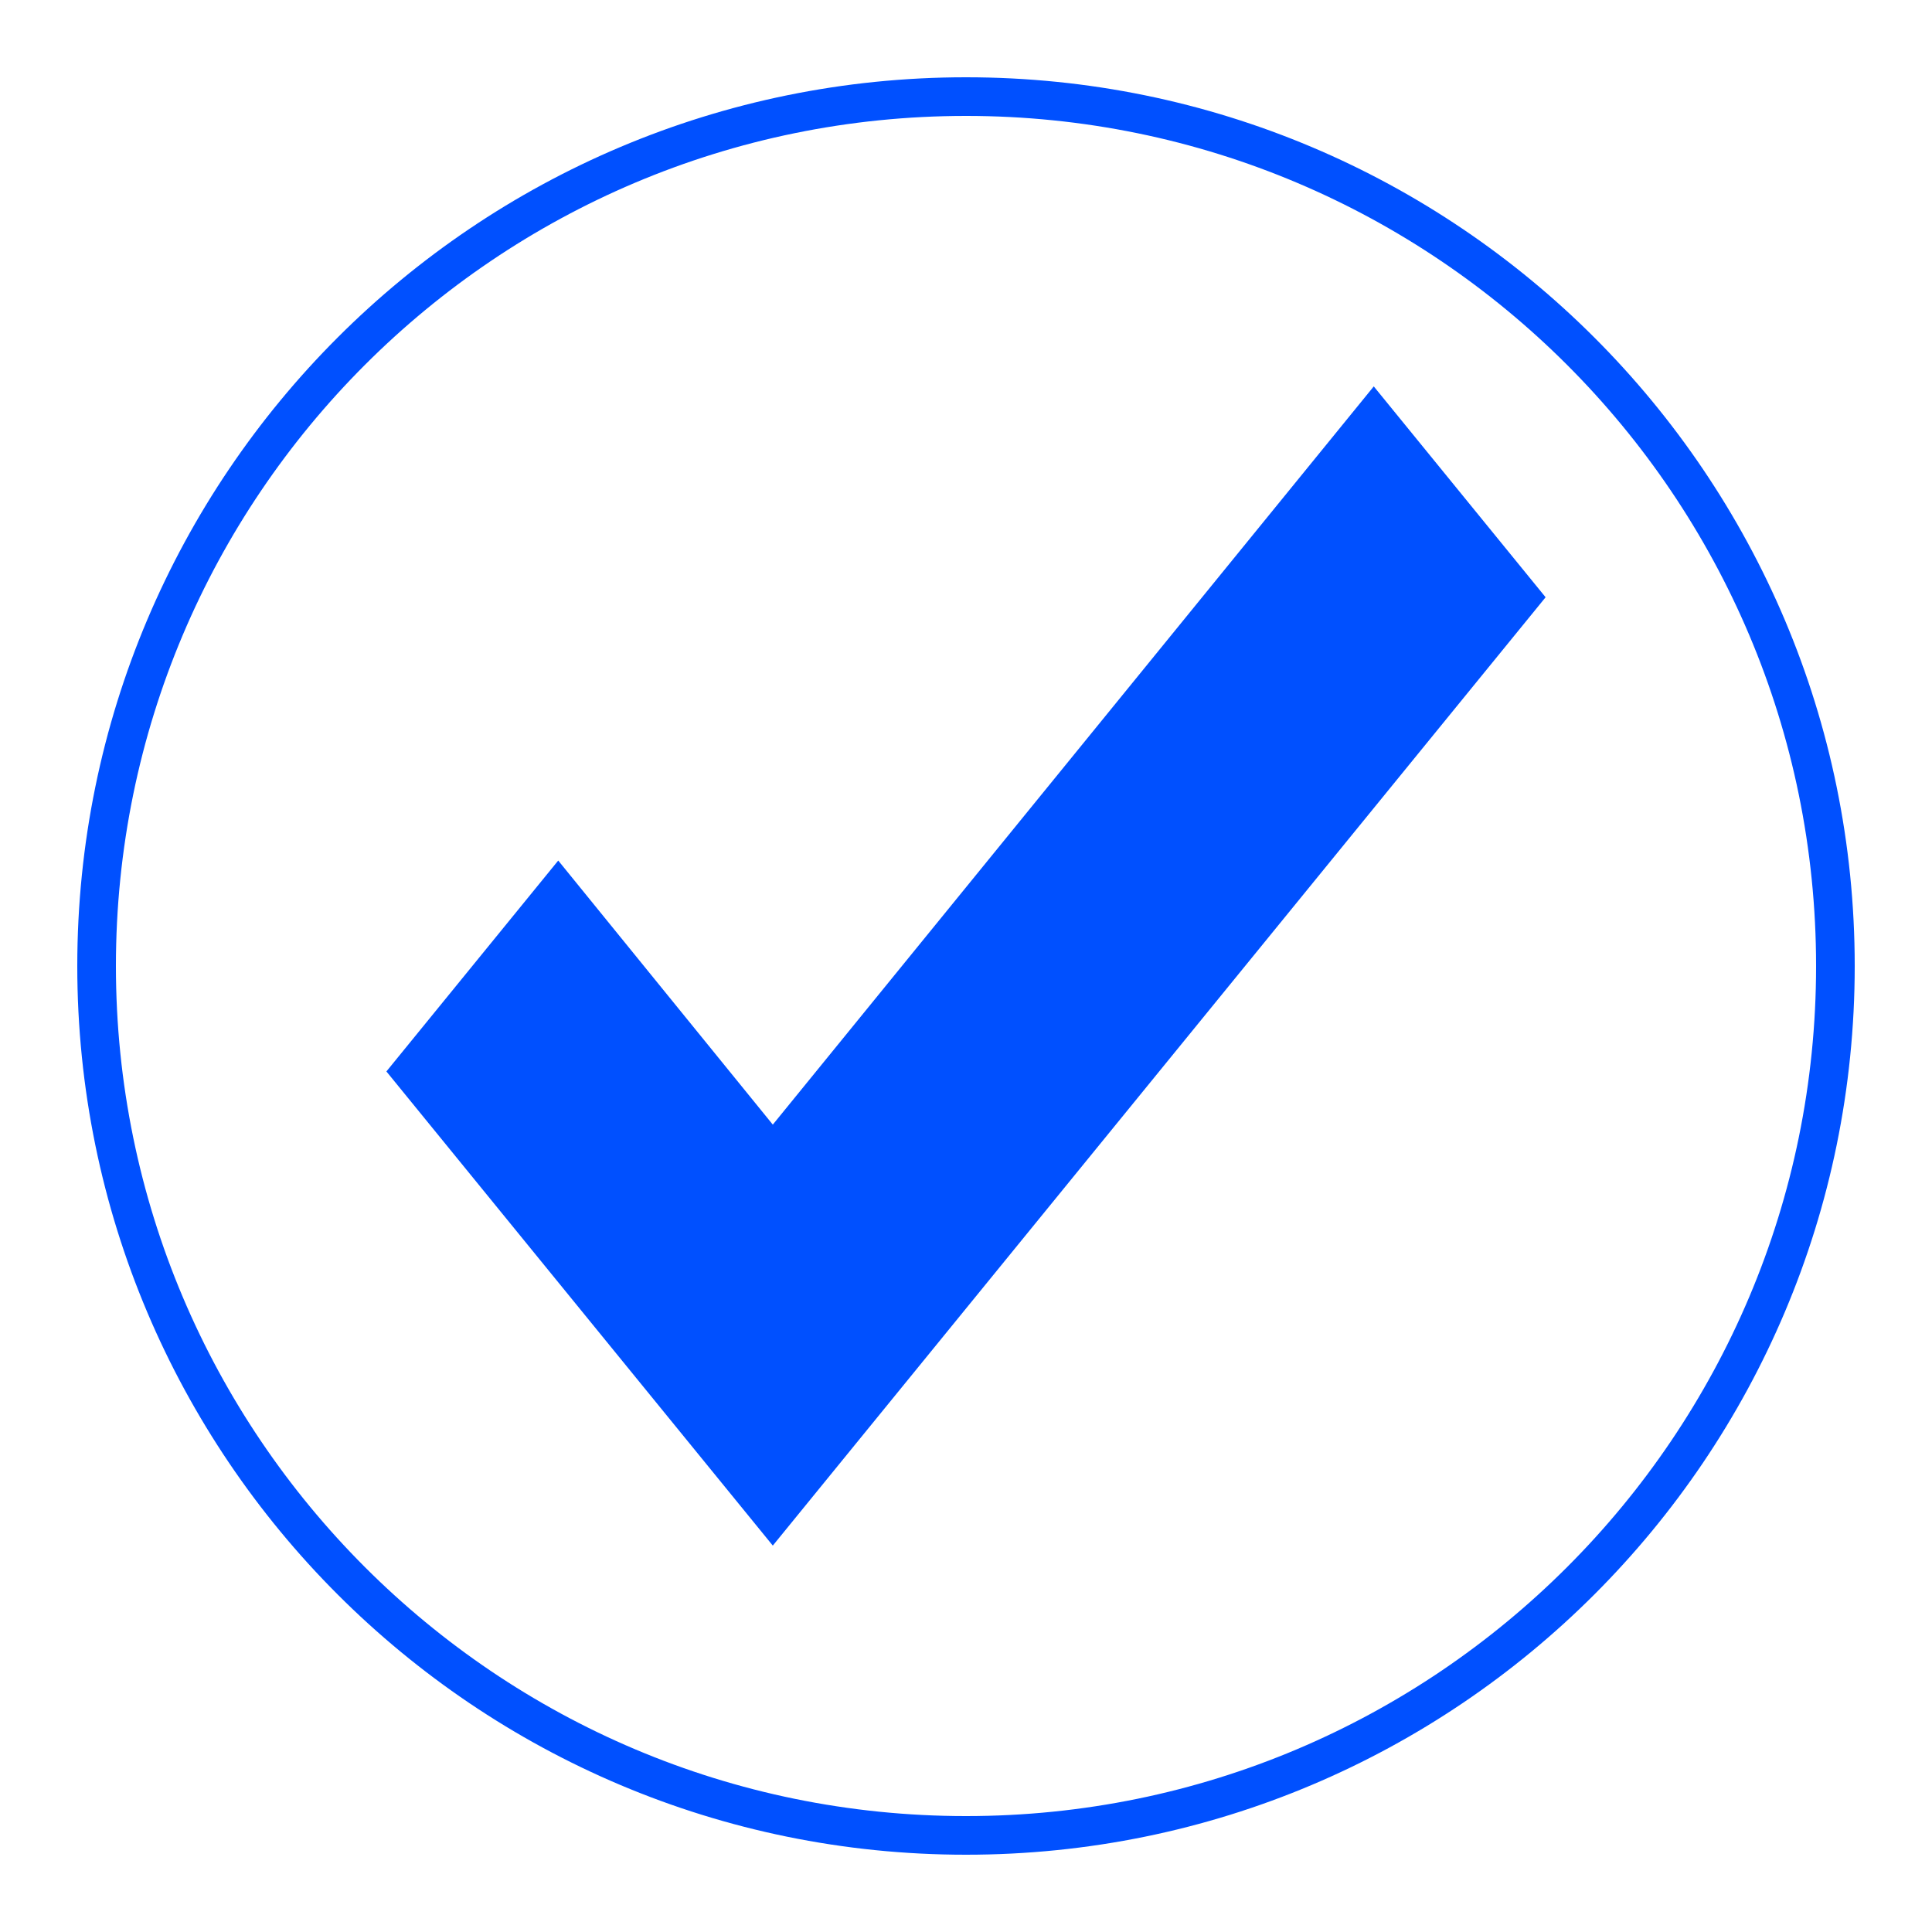
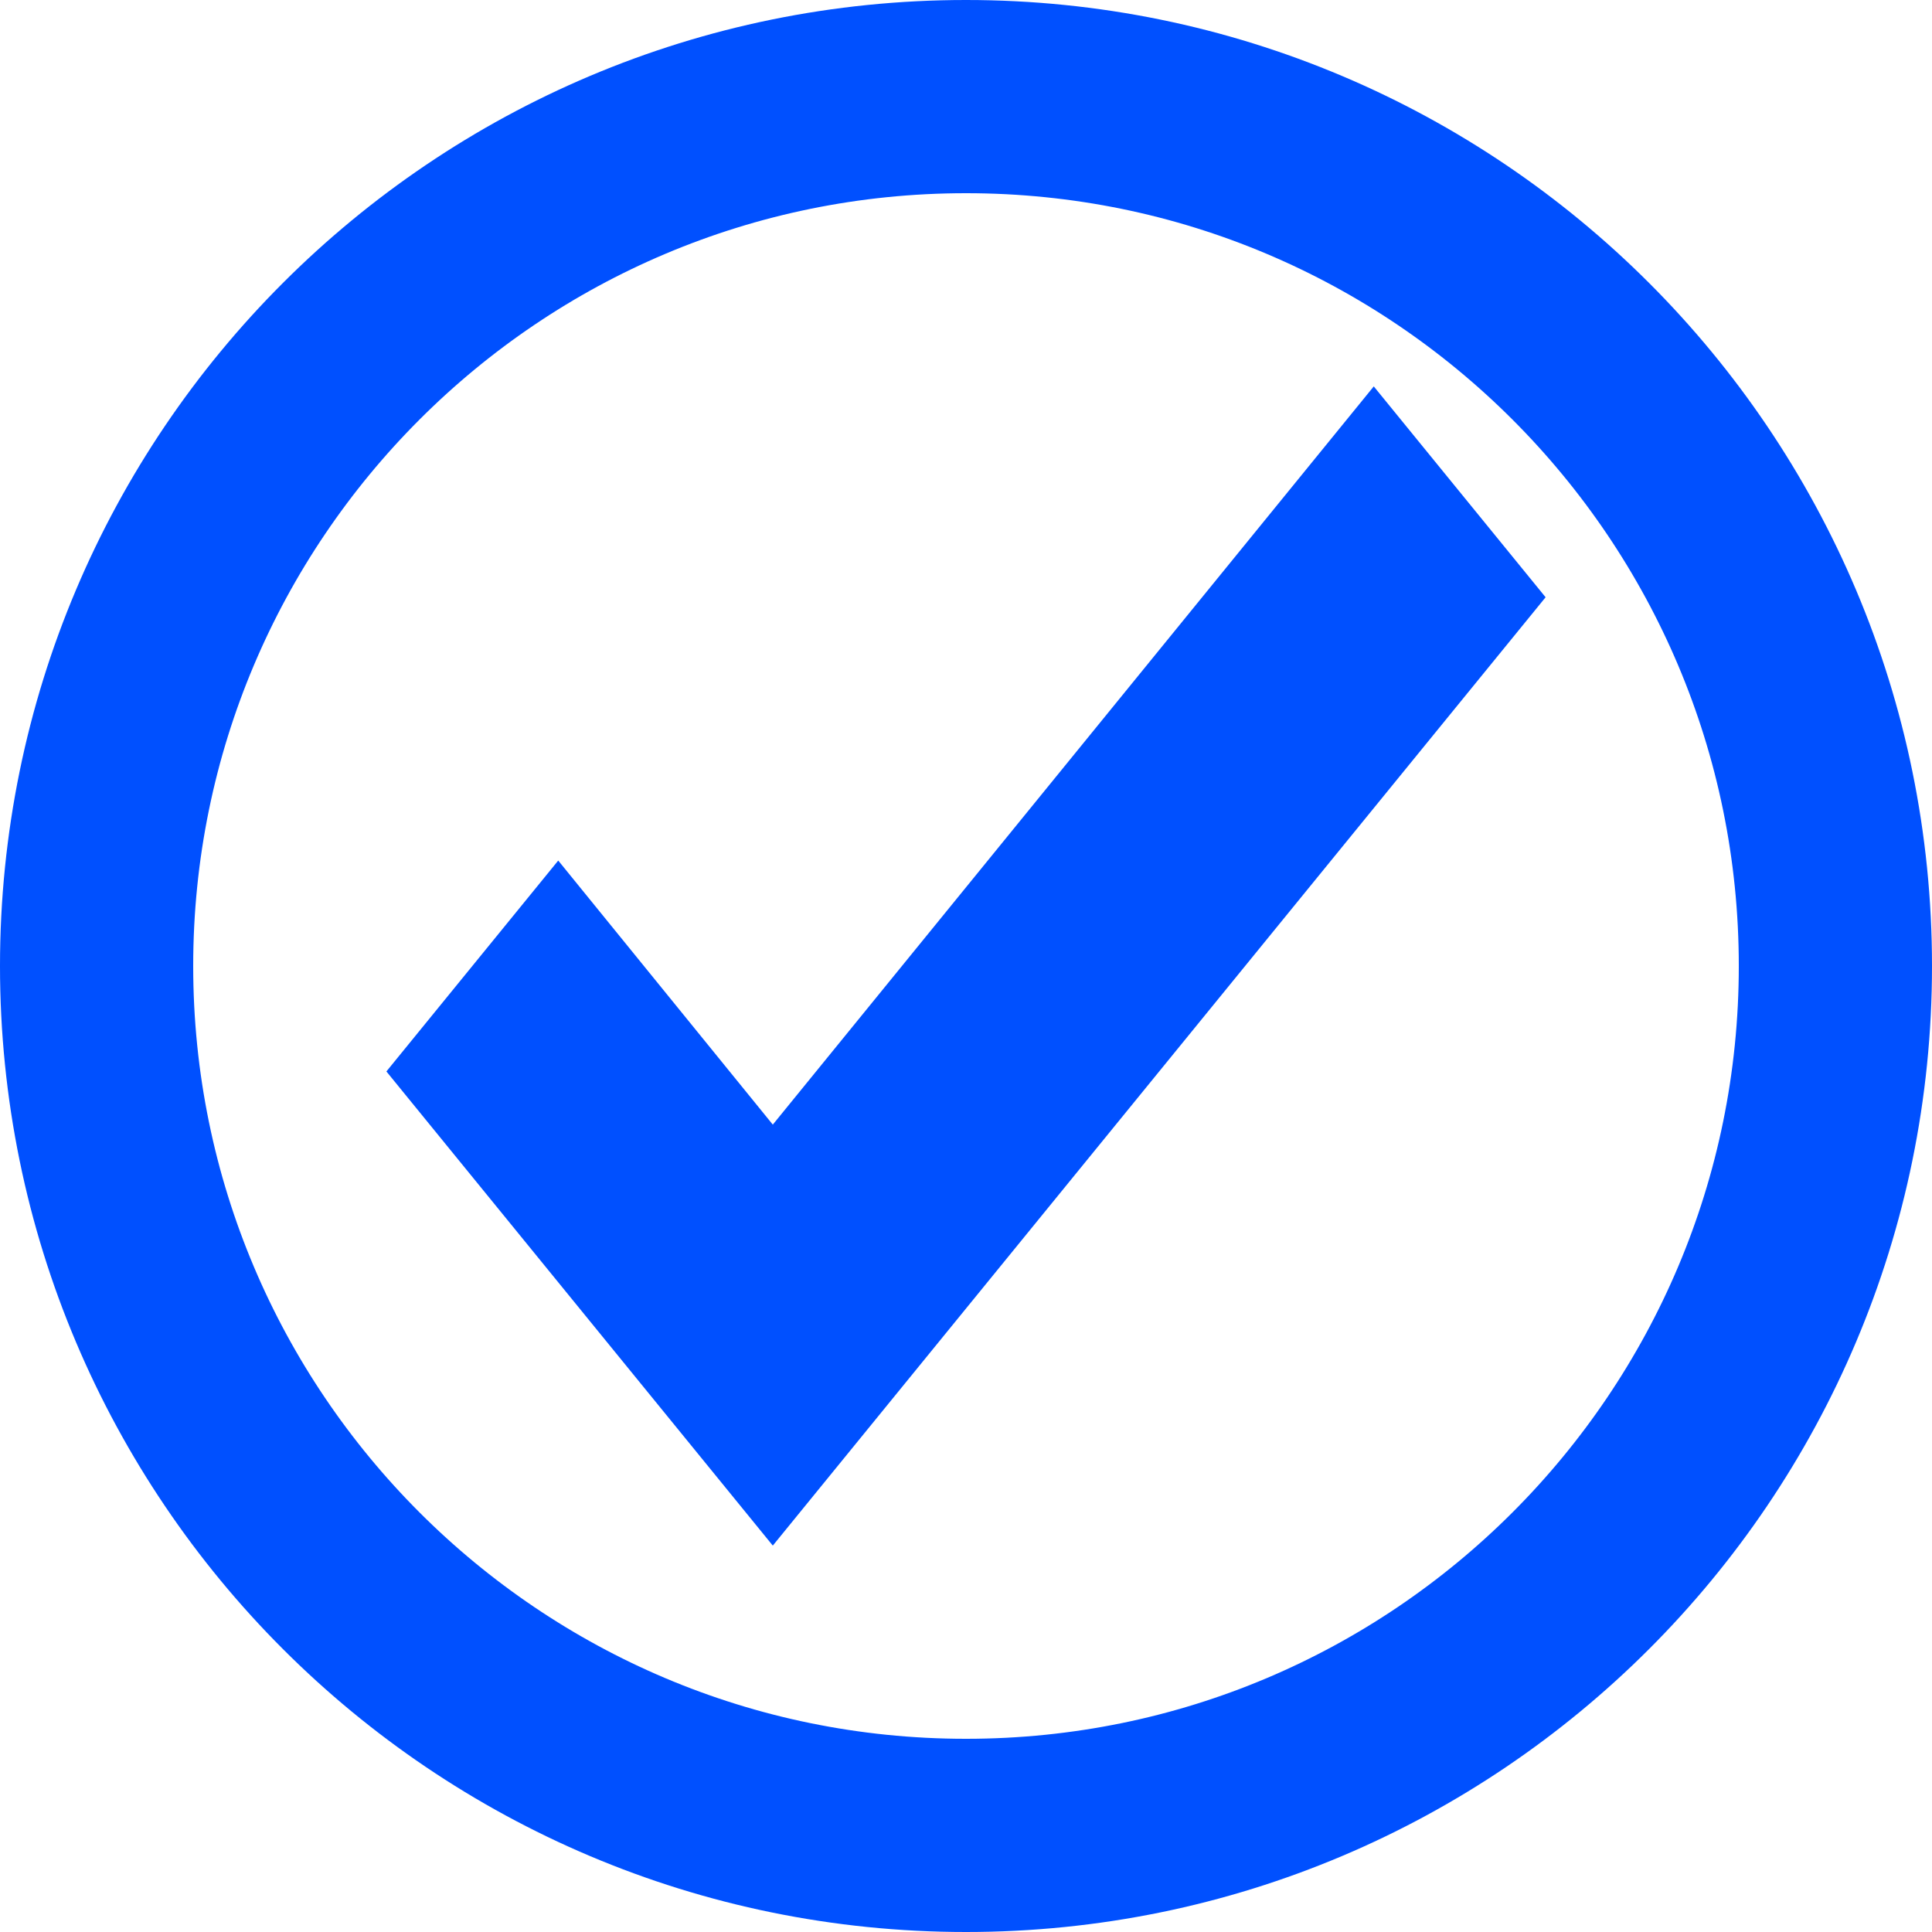
<svg xmlns="http://www.w3.org/2000/svg" width="50" height="50" viewBox="0 0 50 50" fill="none">
  <path d="M20 40L10 27.729L14.447 22.271L20 29.105L35.553 10L40 15.457L20 40Z" fill="#0050FF" />
-   <circle cx="25" cy="25" r="22.5" stroke="#0050FF" width="5" />
+   <circle cx="25" cy="25" r="22.5" stroke="#0050FF" stroke-width="5" />
</svg>
